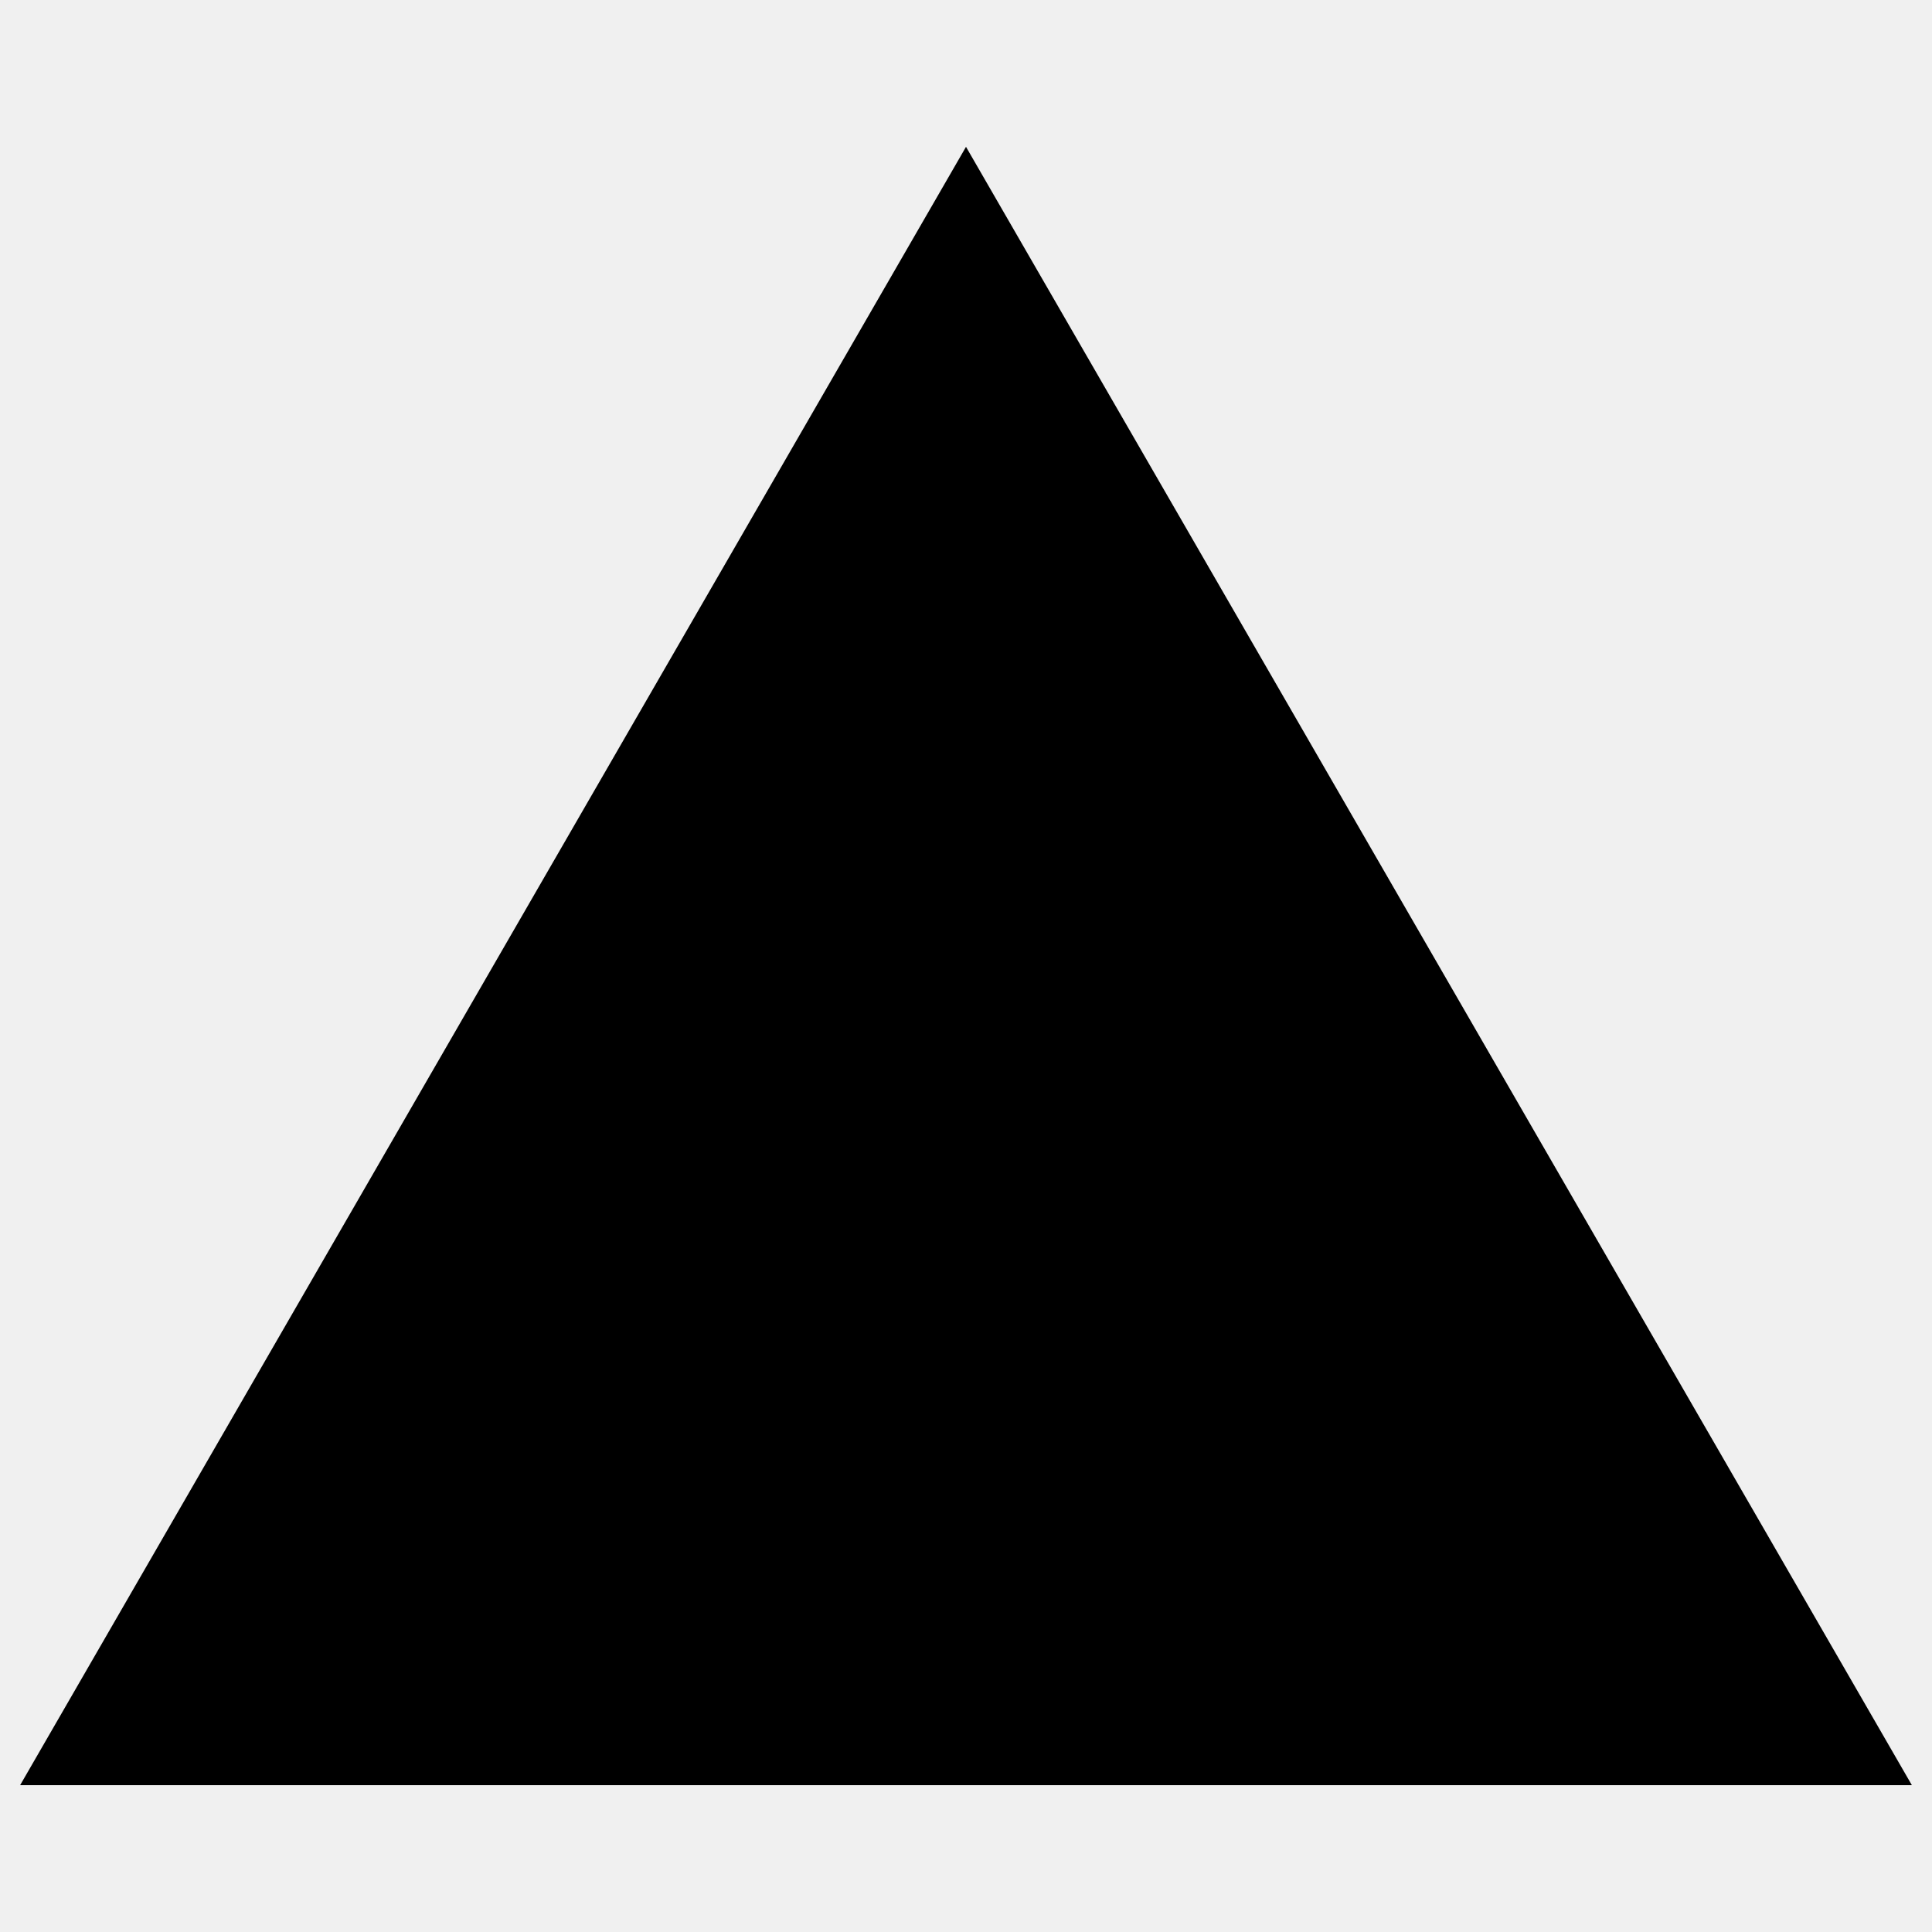
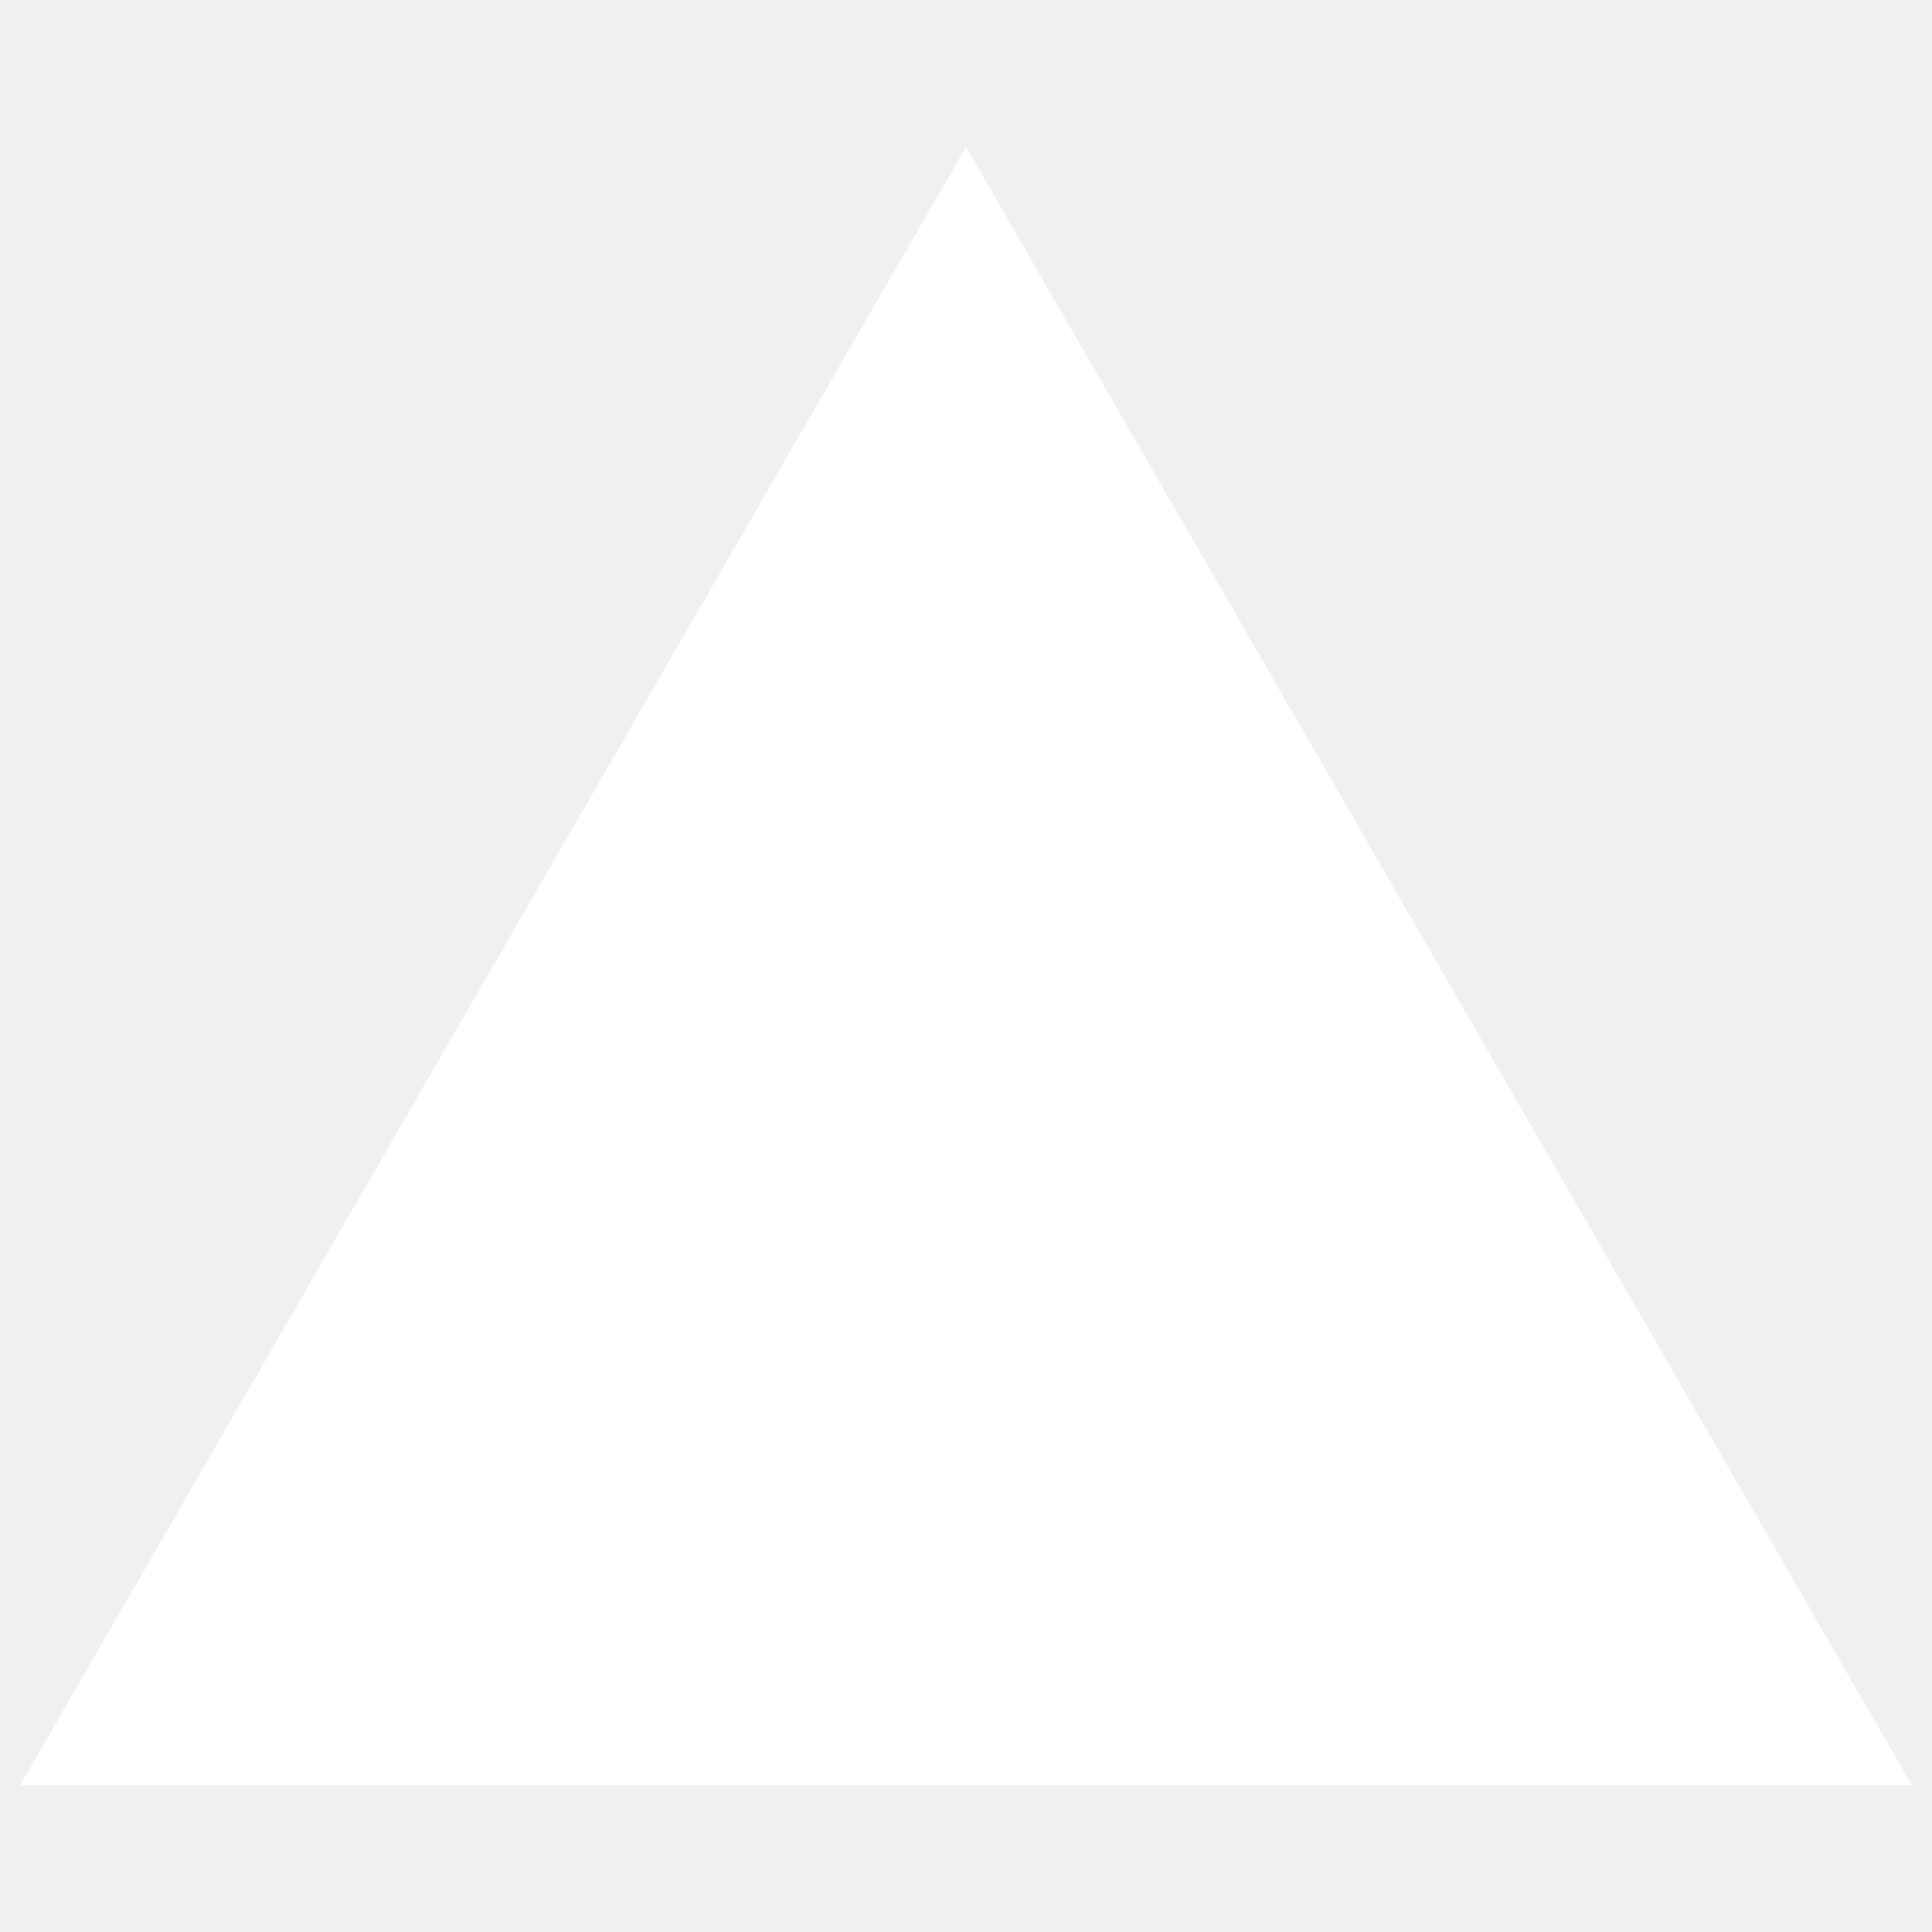
<svg xmlns="http://www.w3.org/2000/svg" fill="none" viewBox="0 0 24 24" id="Vercel-Icon--Streamline-Svg-Logos" height="24" width="24">
-   <path fill="#000000" d="m12 1.824 11.75 20.352H0.25L12 1.824Z" stroke-width="0.25" />
+   <path fill="#ffffff" d="m12 1.824 11.75 20.352H0.25L12 1.824Z" stroke-width="0.25" />
</svg>
